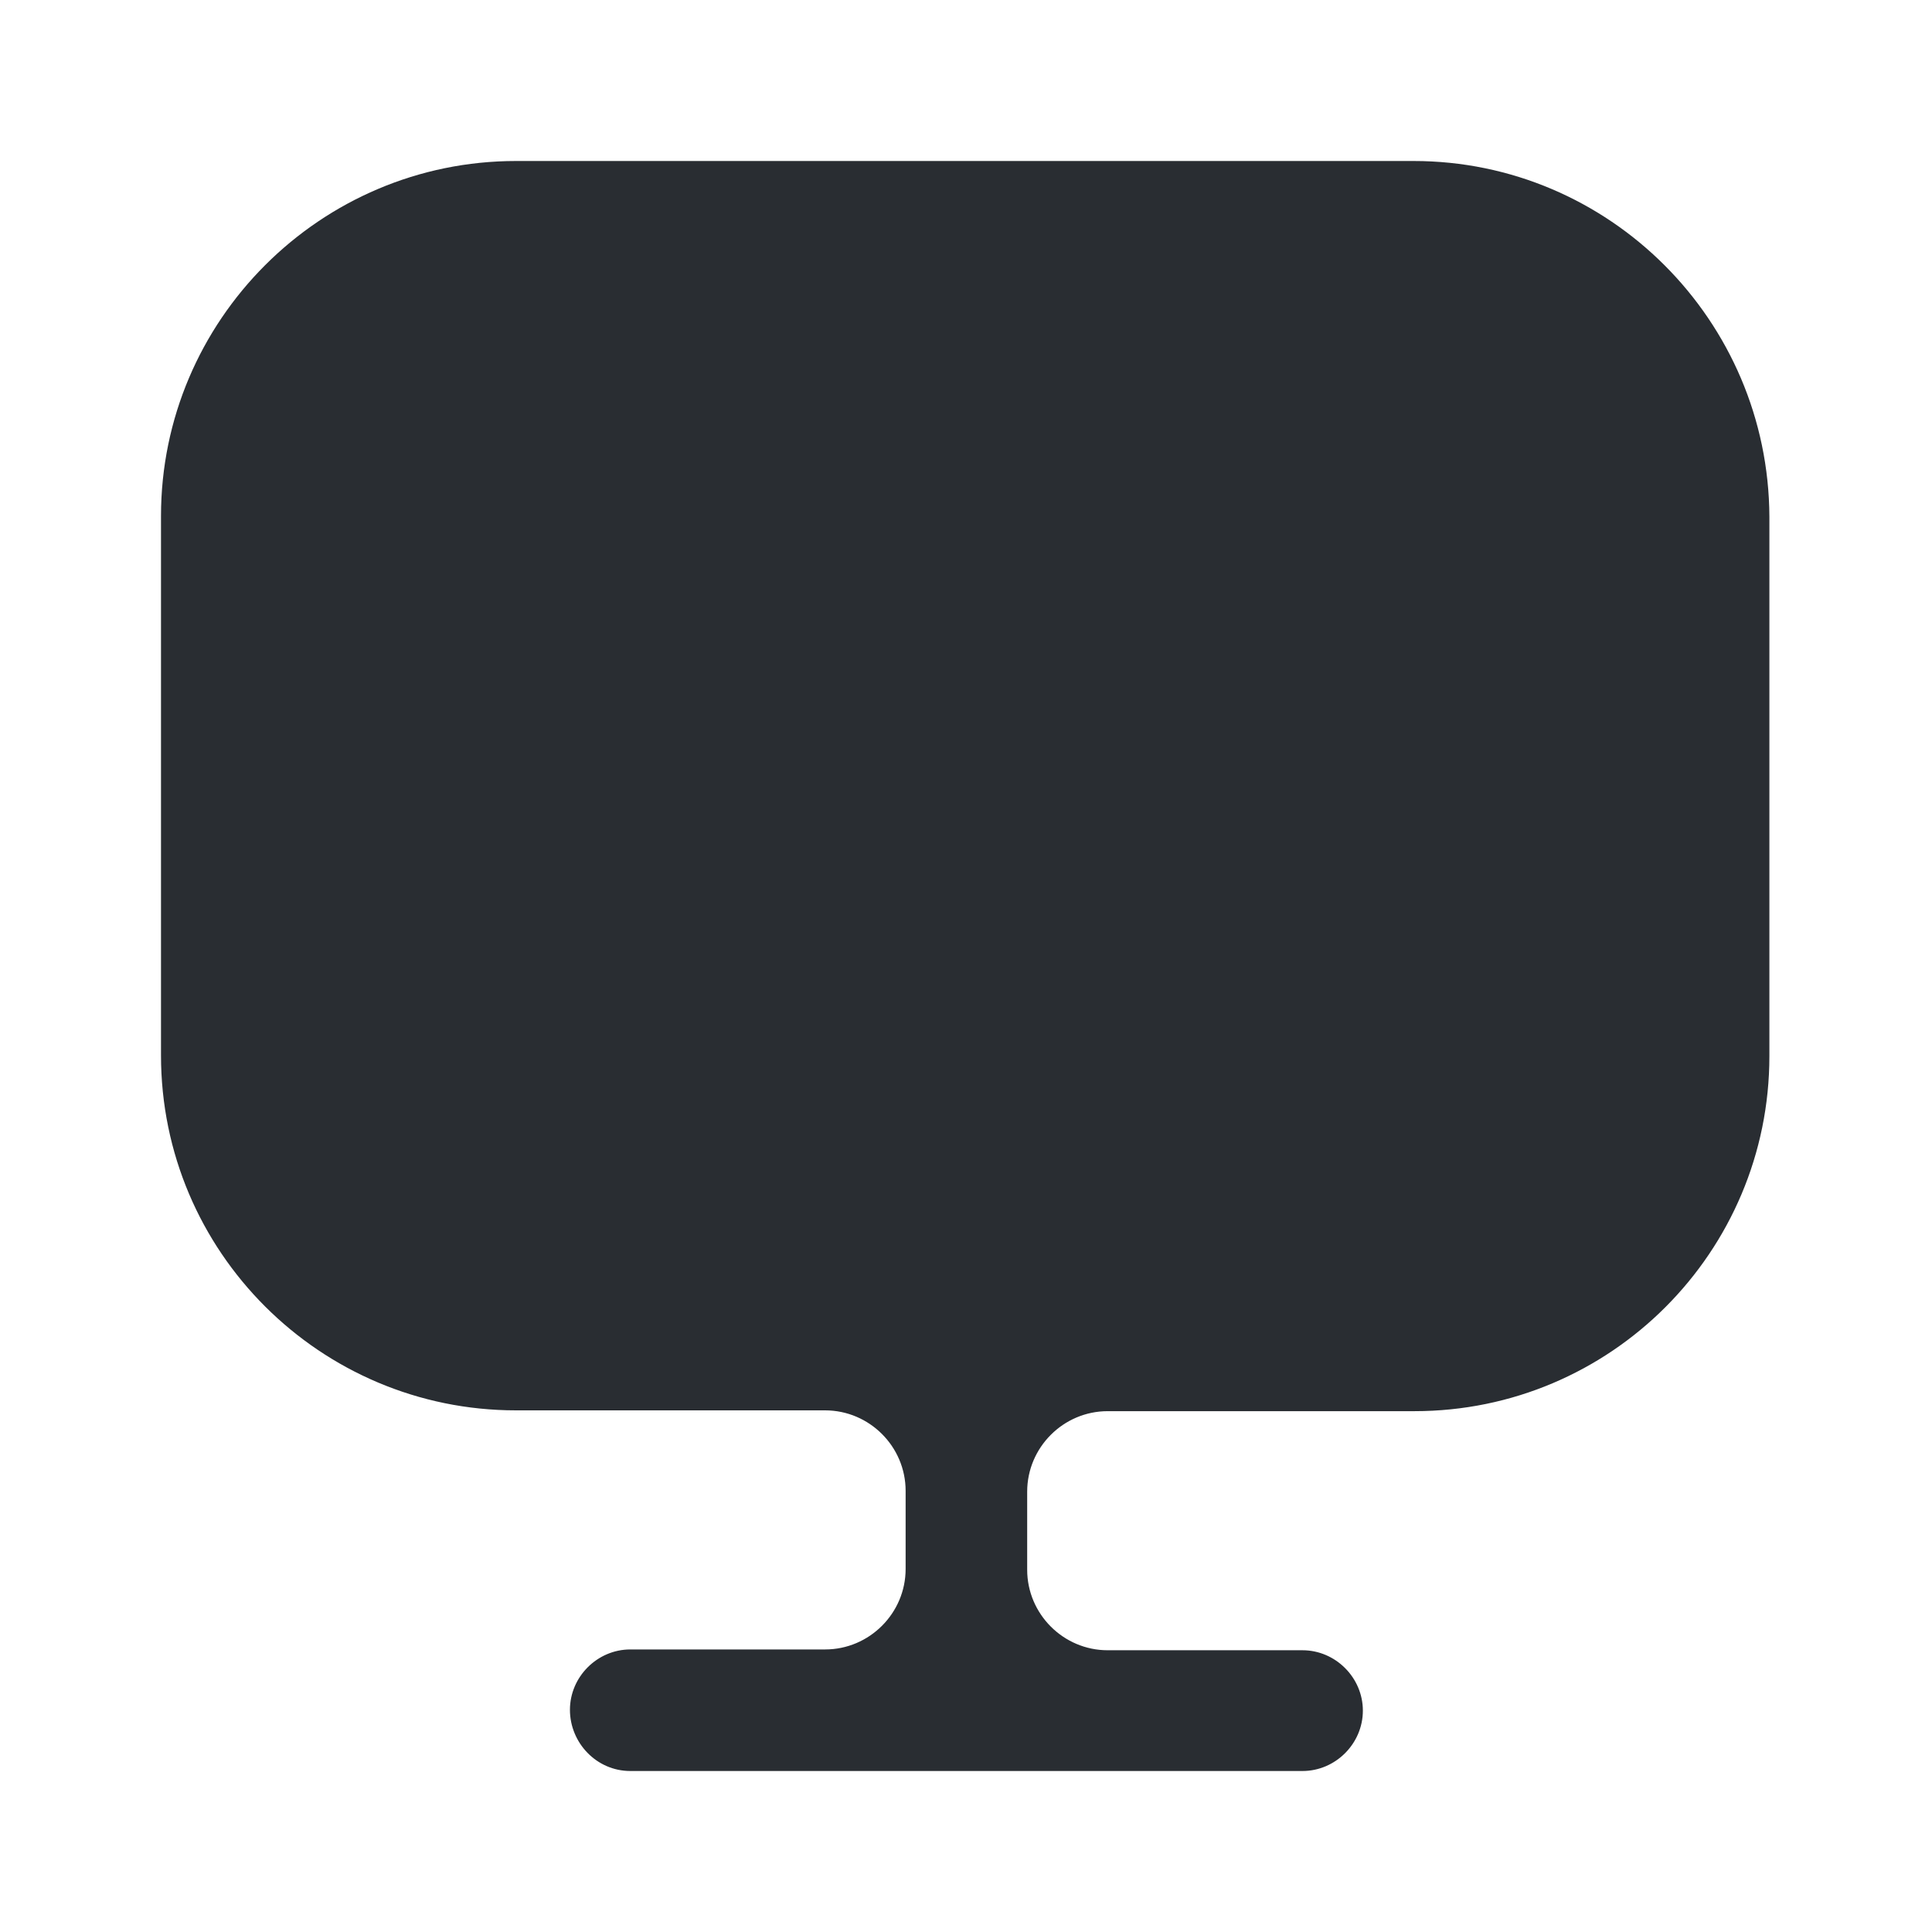
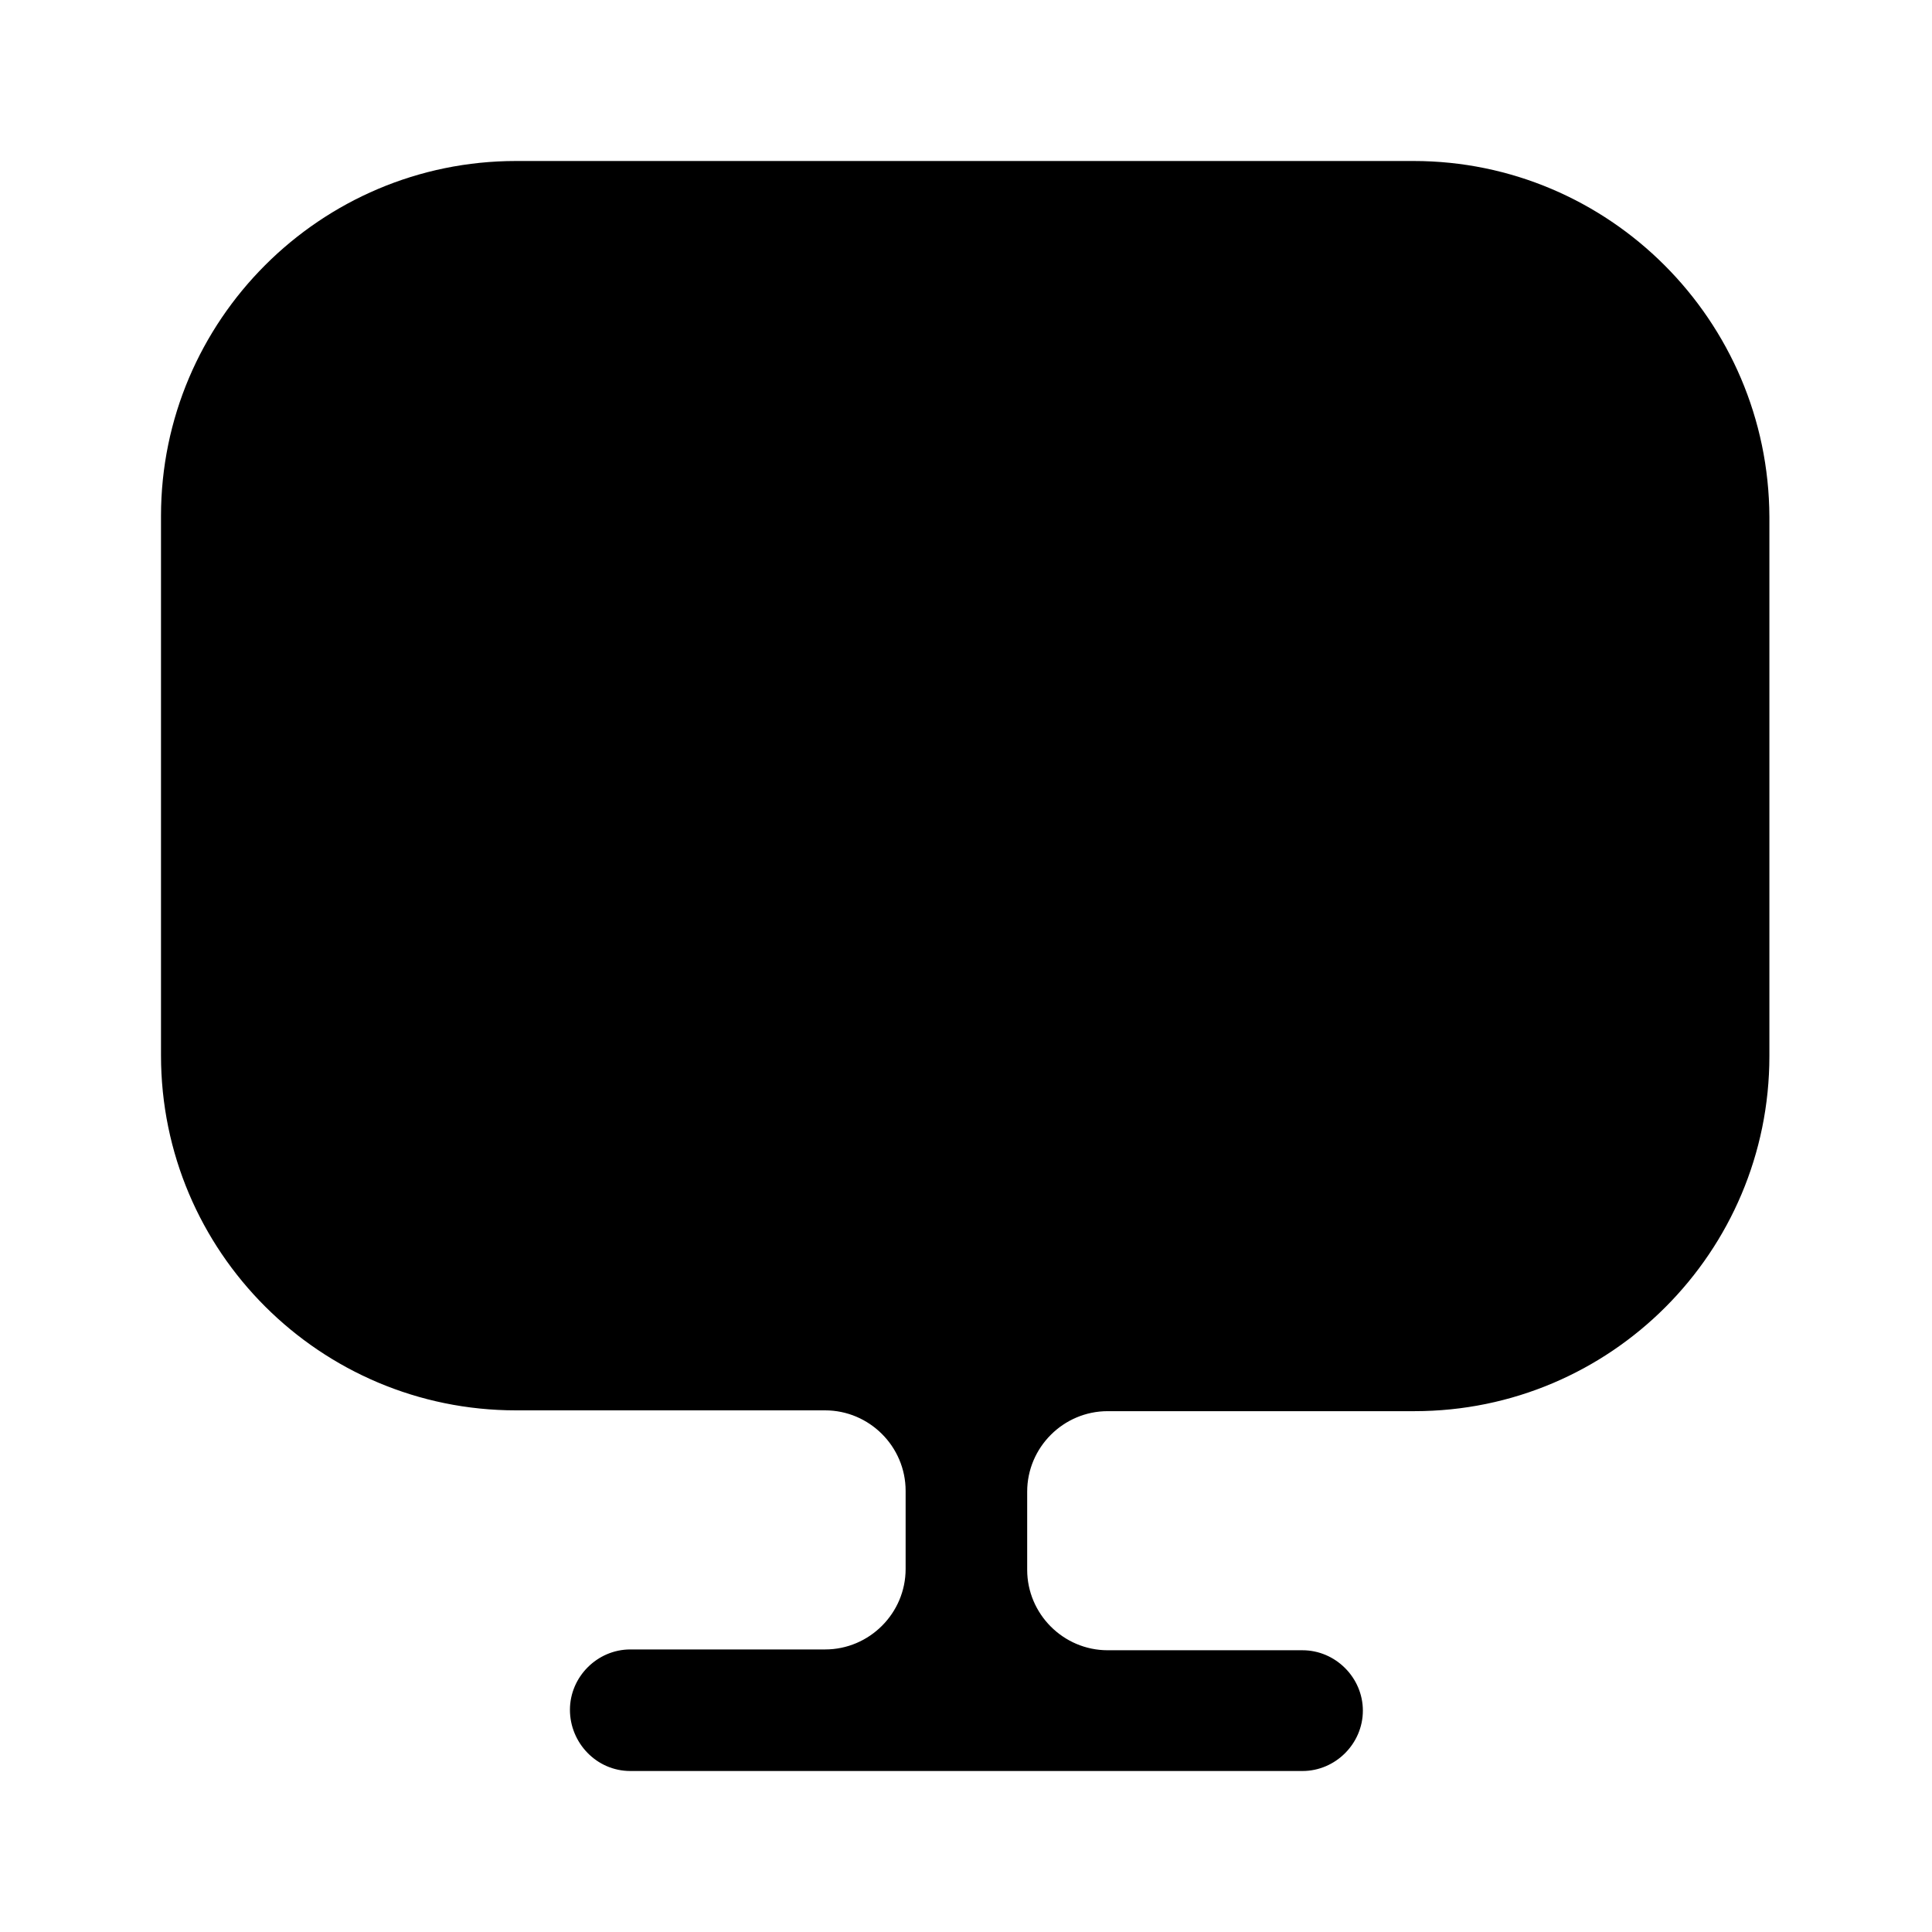
- <svg xmlns="http://www.w3.org/2000/svg" width="24" height="24" viewBox="0 0 24 24" fill="none">
-   <path d="M17.56 2H6.41C3.98 2 2 3.98 2 6.41V12.91V13.11C2 15.55 3.98 17.52 6.41 17.52H10.25C10.8 17.52 11.25 17.97 11.25 18.52V19.49C11.25 20.04 10.8 20.49 10.25 20.49H7.83C7.42 20.49 7.08 20.83 7.08 21.24C7.08 21.65 7.41 22 7.83 22H16.18C16.59 22 16.93 21.66 16.93 21.25C16.93 20.84 16.59 20.5 16.18 20.5H13.76C13.21 20.5 12.76 20.05 12.76 19.5V18.53C12.76 17.98 13.21 17.53 13.76 17.53H17.57C20.01 17.53 21.98 15.55 21.98 13.12V12.92V6.42C21.97 3.98 19.99 2 17.56 2Z" fill="#292D32" />
+ <svg xmlns="http://www.w3.org/2000/svg" id="SvgjsSvg1098" width="288" height="288" version="1.1">
+   <defs id="SvgjsDefs1099" />
+   <g id="SvgjsG1100">
+     <svg width="288" height="288" fill="none" viewBox="0 0 24 24">
+       <path fill="#000000" d="M17.56 2H6.41C3.98 2 2 3.98 2 6.41V12.91V13.11C2 15.55 3.98 17.52 6.41 17.52H10.25C10.8 17.52 11.25 17.97 11.25 18.52V19.49C11.25 20.04 10.8 20.49 10.25 20.49H7.83C7.42 20.49 7.08 20.83 7.08 21.24C7.08 21.65 7.41 22 7.83 22H16.18C16.59 22 16.93 21.66 16.93 21.25C16.93 20.84 16.59 20.5 16.18 20.5H13.76C13.21 20.5 12.76 20.05 12.76 19.5V18.53C12.76 17.98 13.21 17.53 13.76 17.53H17.57C20.01 17.53 21.98 15.55 21.98 13.12V12.92V6.42C21.97 3.98 19.99 2 17.56 2Z" class="color292D32 svgShape" />
+     </svg>
+   </g>
</svg>
